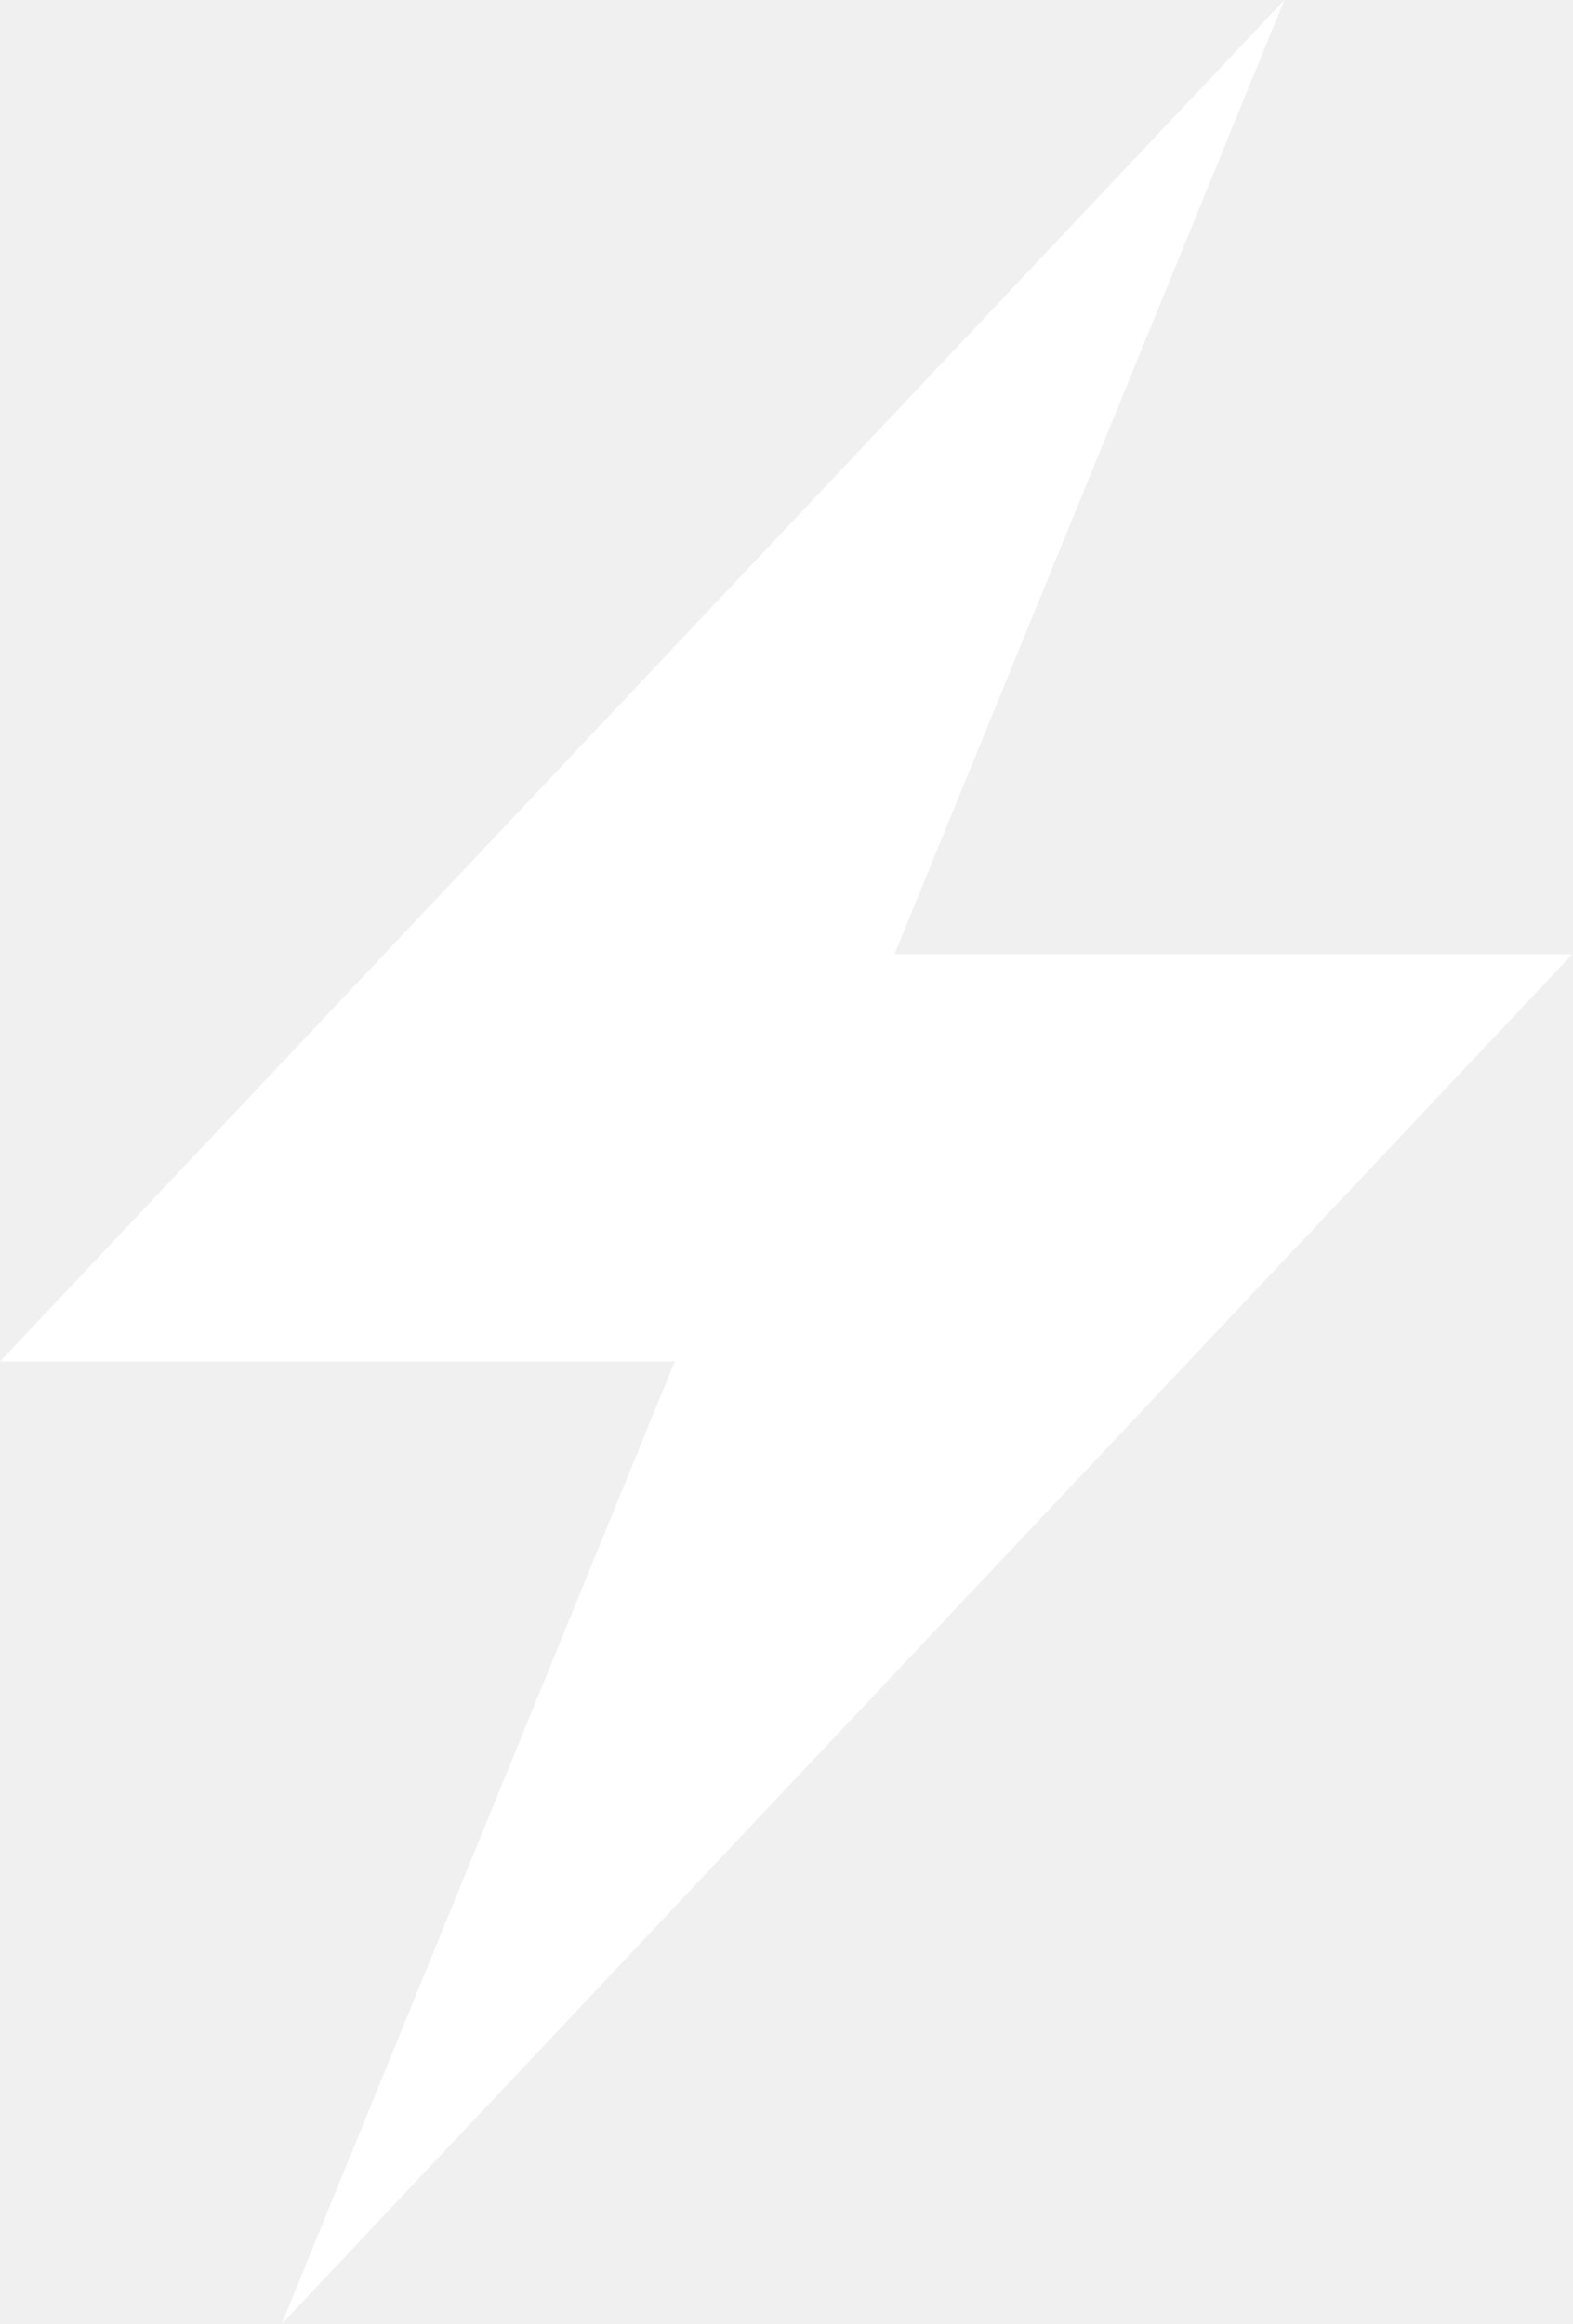
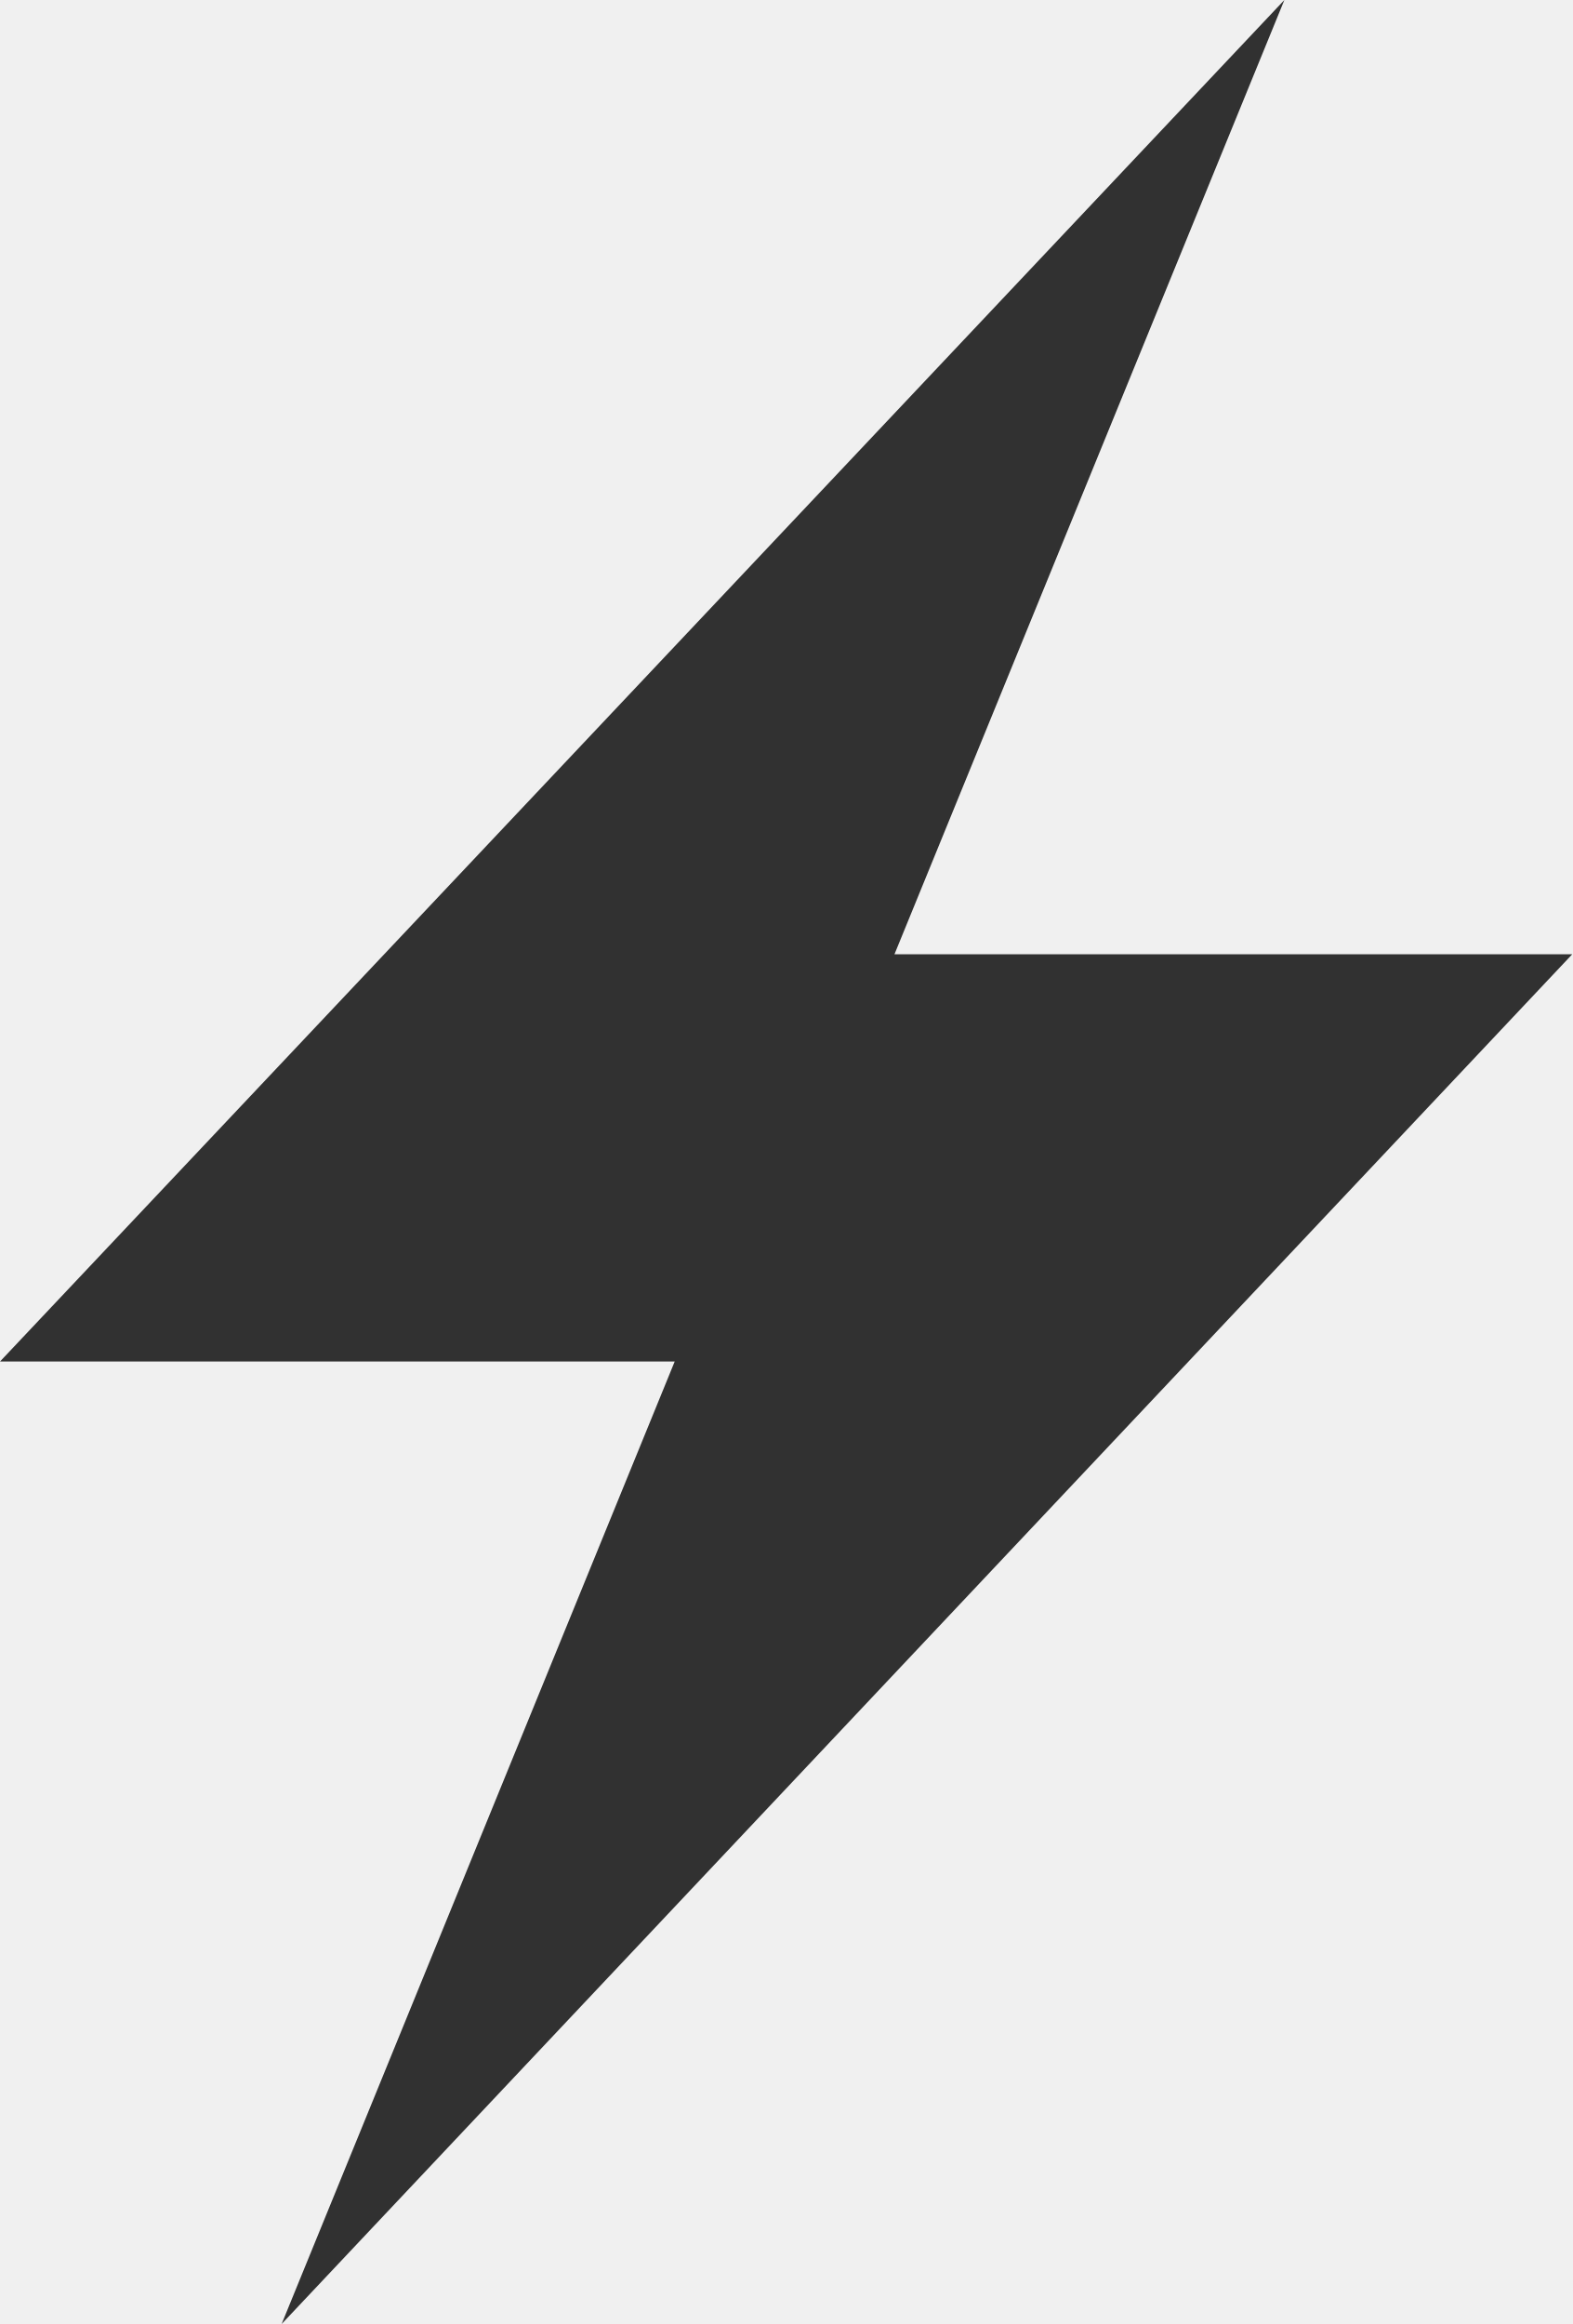
<svg xmlns="http://www.w3.org/2000/svg" viewBox="0 0 23 34">
-   <g class="icon" fill="#fff" fill-rule="nonzero" id="Symbols">
+   <g class="icon" fill="#313131" fill-rule="nonzero" id="Symbols">
    <polygon id="Path" points="0 19.919 9.87 19.919 4.12 34 23 13.961 13.085 13.961 18.789 0" />
  </g>
</svg>
